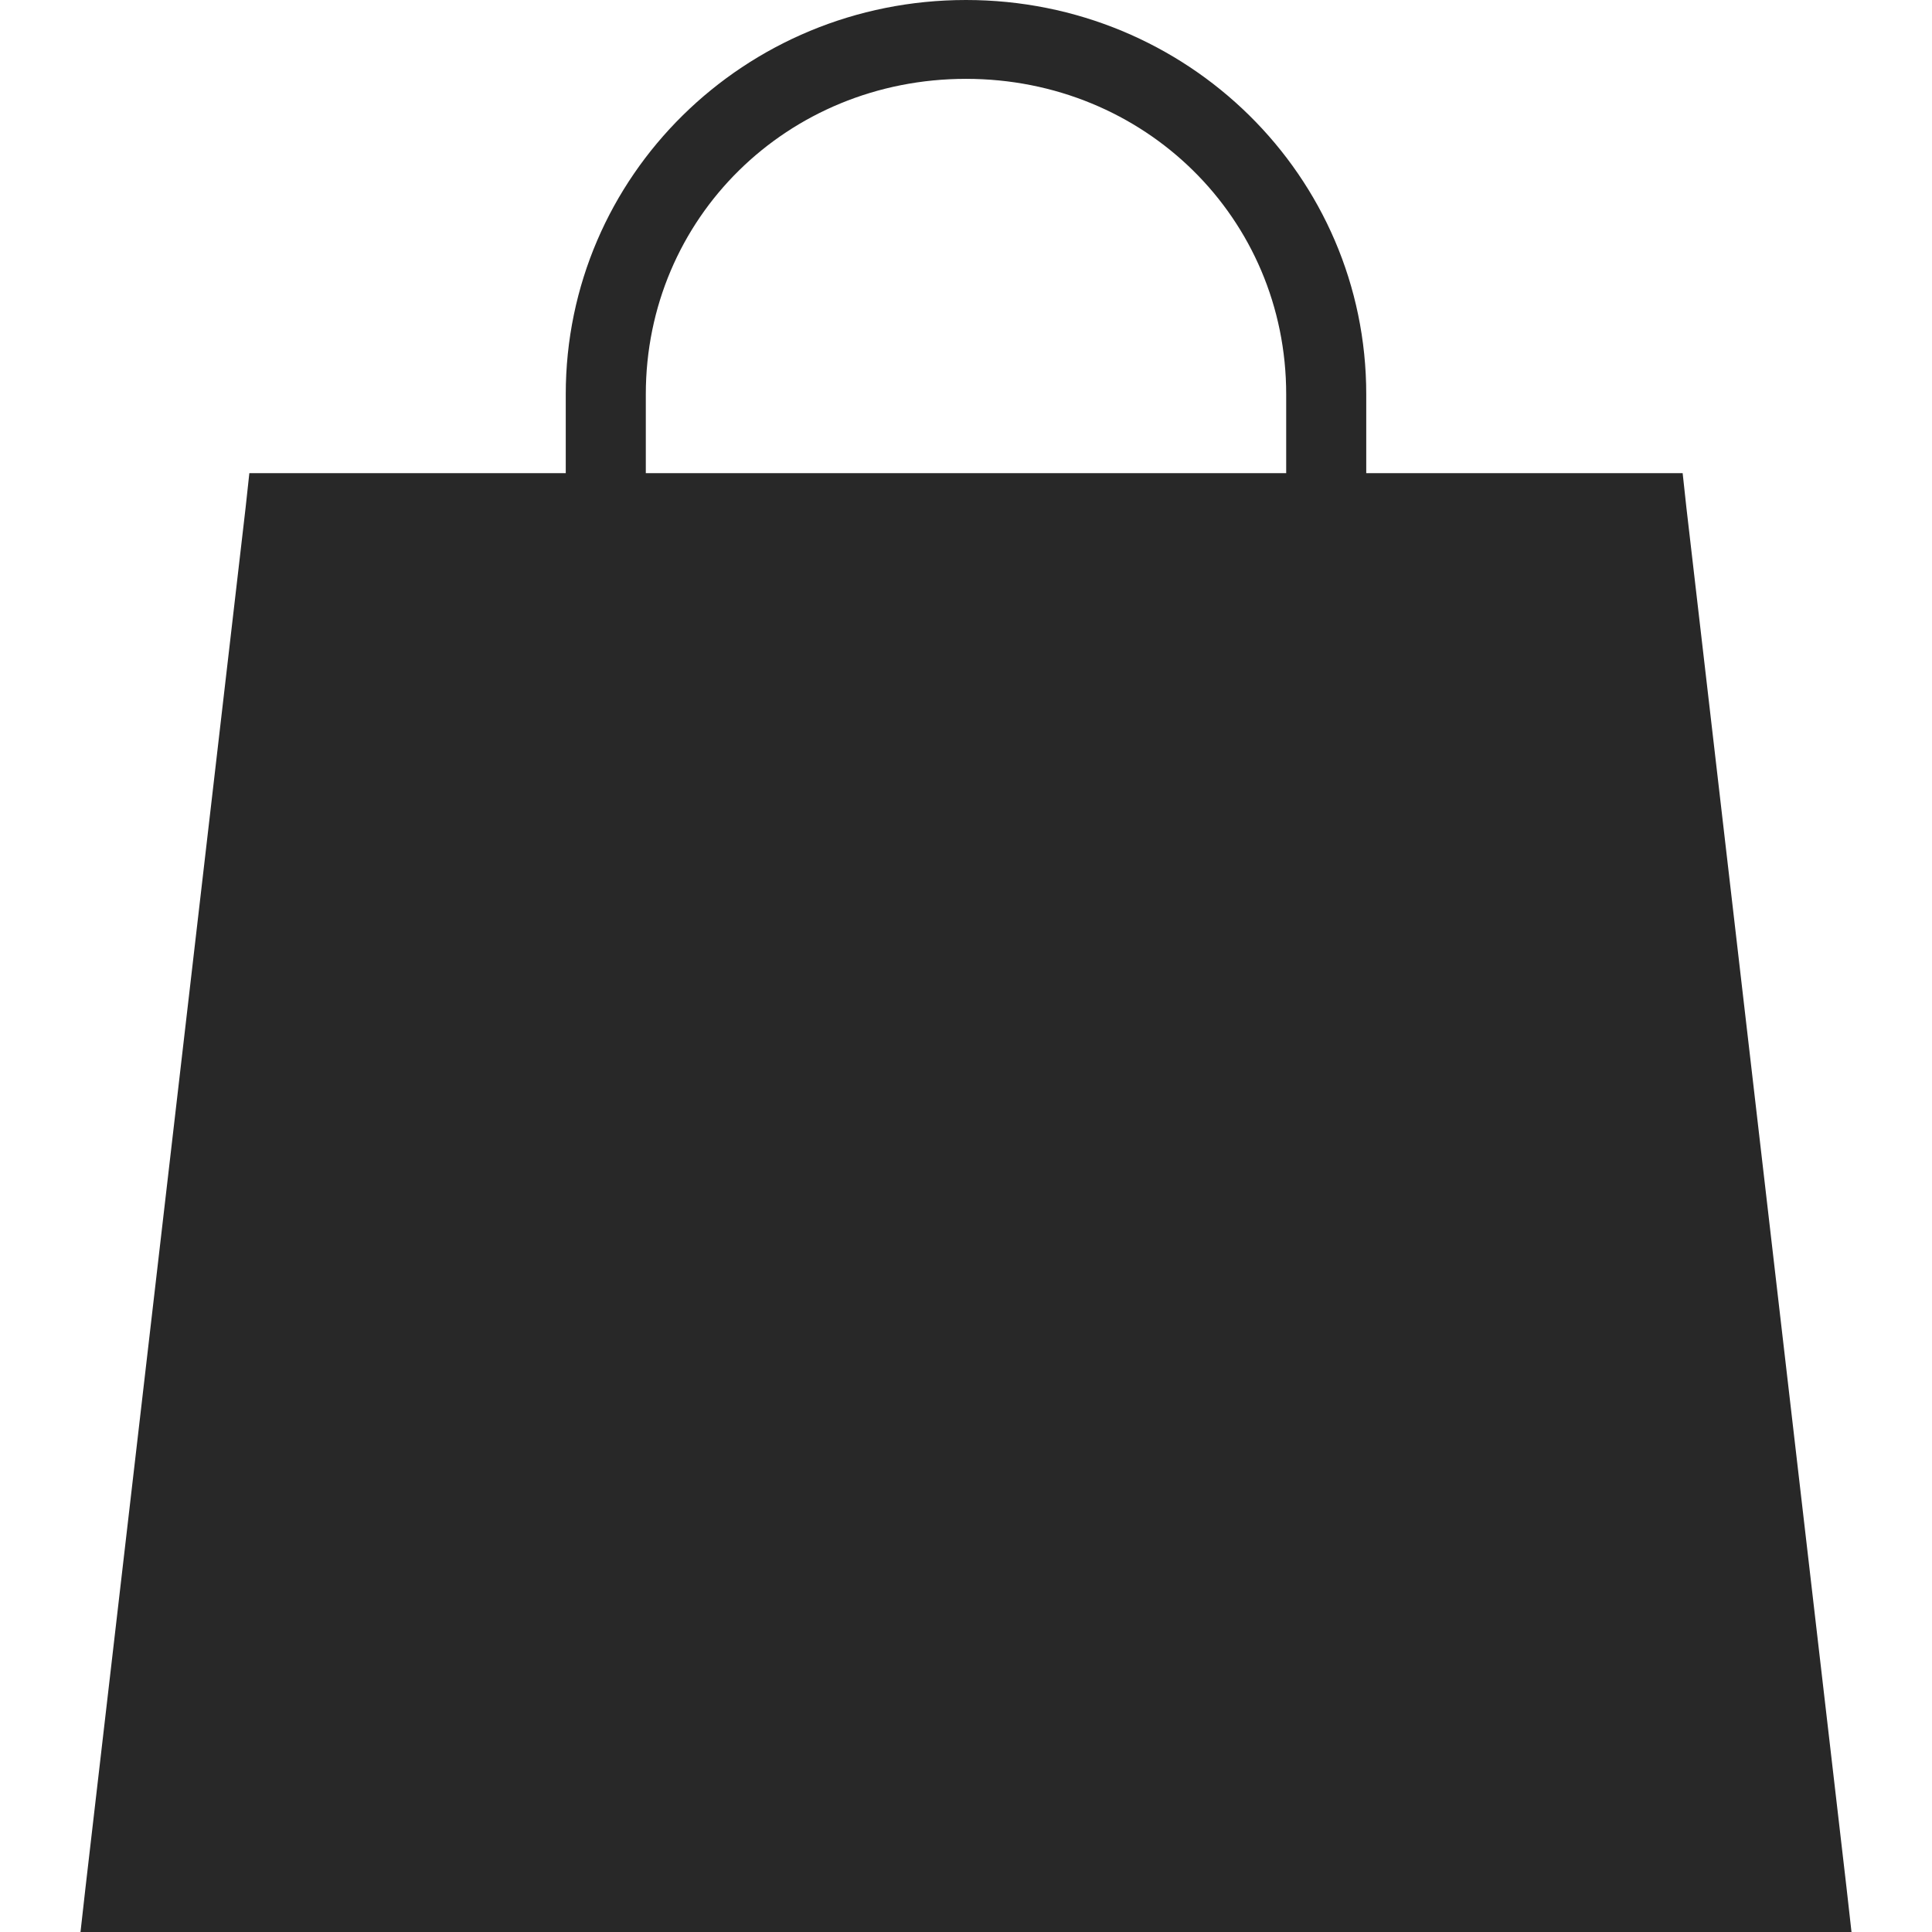
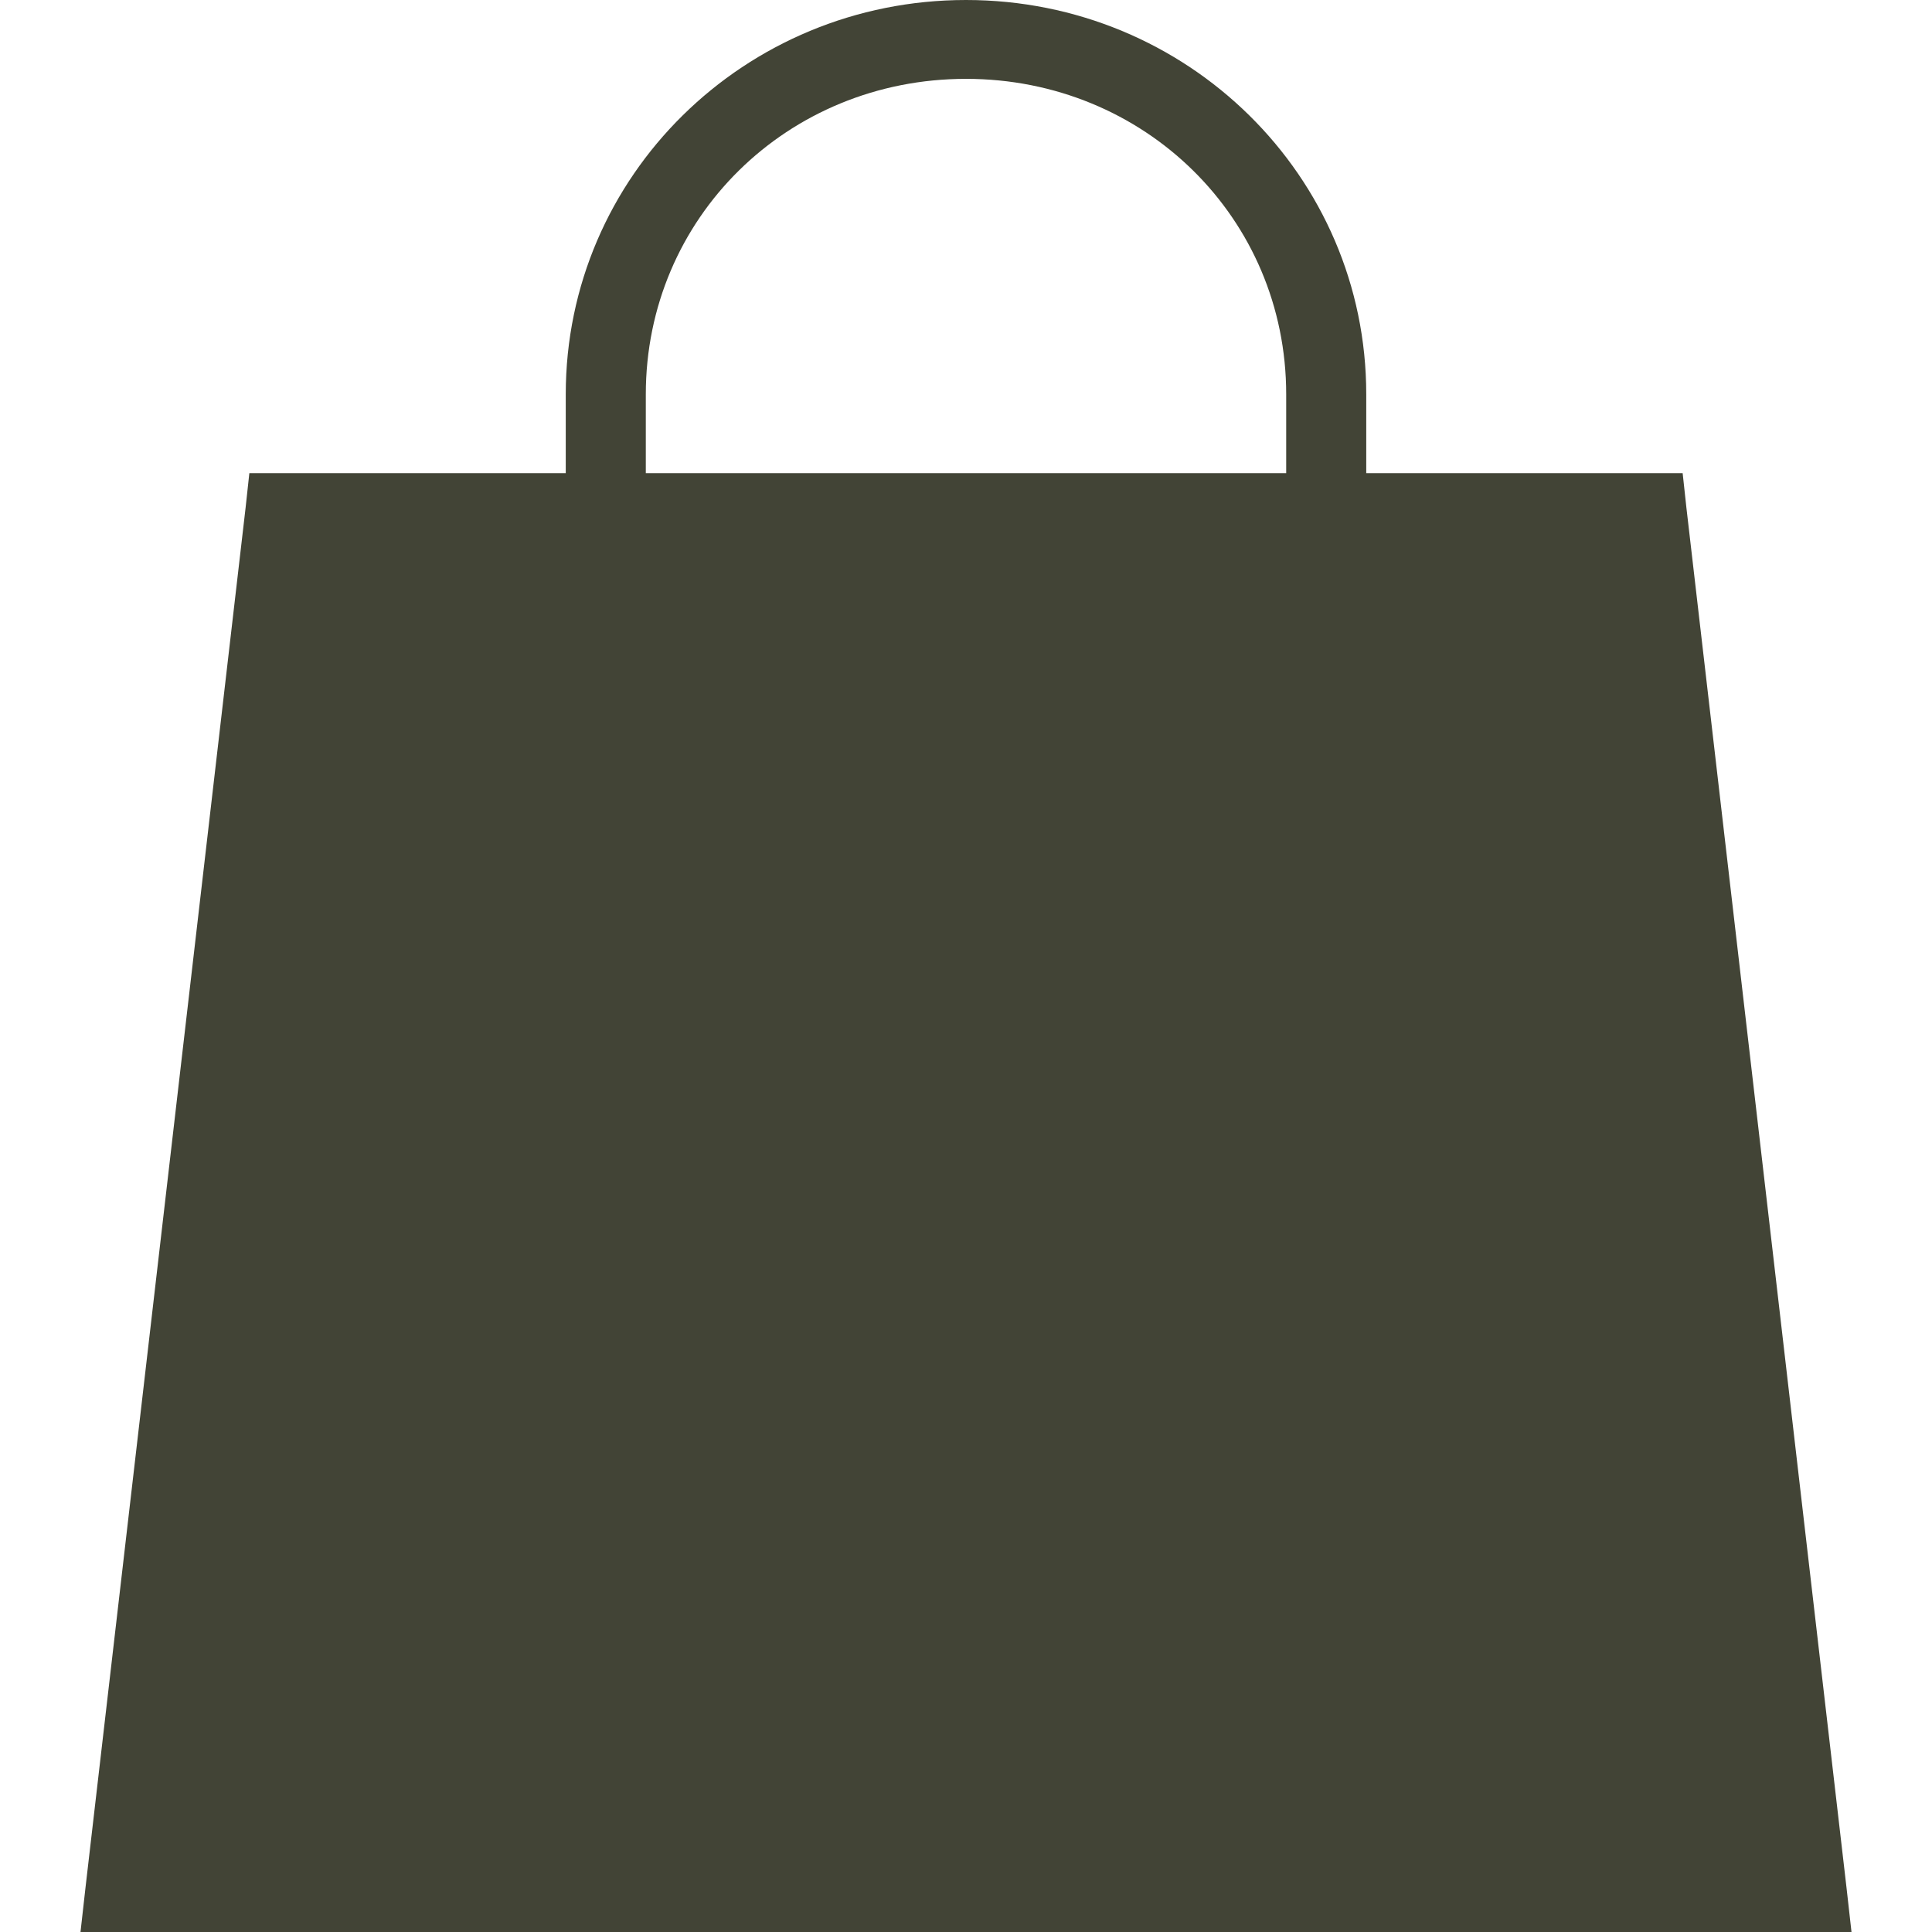
<svg xmlns="http://www.w3.org/2000/svg" width="48" height="48" viewBox="0 0 48 48" fill="none">
-   <path d="M40.5 13H7L3 47H44.5L40.5 13Z" fill="#282828" />
-   <path d="M24 0C18.496 0 14.056 4.374 14.056 9.796V11.755H6.195L6.102 12.612L2.124 46.898L2 48H46L45.876 46.898L41.898 12.612L41.805 11.755H33.944V9.796C33.944 4.374 29.504 0 24 0ZM24 1.959C28.44 1.959 31.955 5.422 31.955 9.796V11.755H16.045V9.796C16.045 5.422 19.56 1.959 24 1.959ZM7.997 13.714H14.056V15.949C13.462 16.29 13.062 16.909 13.062 17.633C13.062 18.716 13.952 19.592 15.051 19.592C16.15 19.592 17.04 18.716 17.04 17.633C17.04 16.909 16.64 16.29 16.045 15.949V13.714H31.955V15.949C31.36 16.29 30.96 16.909 30.96 17.633C30.96 18.716 31.85 19.592 32.949 19.592C34.048 19.592 34.938 18.716 34.938 17.633C34.938 16.909 34.538 16.29 33.944 15.949V13.714H40.003L43.763 46.041H4.237L7.997 13.714Z" fill="#282828" />
+   <path d="M40.5 13H7L3 47H44.5L40.5 13Z" fill="#424436" />
+   <path d="M24 0C18.496 0 14.056 4.374 14.056 9.796V11.755H6.195L6.102 12.612L2.124 46.898L2 48H46L45.876 46.898L41.898 12.612L41.805 11.755H33.944V9.796C33.944 4.374 29.504 0 24 0ZM24 1.959C28.44 1.959 31.955 5.422 31.955 9.796V11.755H16.045V9.796C16.045 5.422 19.56 1.959 24 1.959ZM7.997 13.714H14.056V15.949C13.462 16.29 13.062 16.909 13.062 17.633C13.062 18.716 13.952 19.592 15.051 19.592C16.15 19.592 17.04 18.716 17.04 17.633C17.04 16.909 16.64 16.29 16.045 15.949V13.714H31.955V15.949C31.36 16.29 30.96 16.909 30.96 17.633C30.96 18.716 31.85 19.592 32.949 19.592C34.048 19.592 34.938 18.716 34.938 17.633C34.938 16.909 34.538 16.29 33.944 15.949V13.714H40.003L43.763 46.041H4.237L7.997 13.714Z" fill="#424436" />
</svg>
